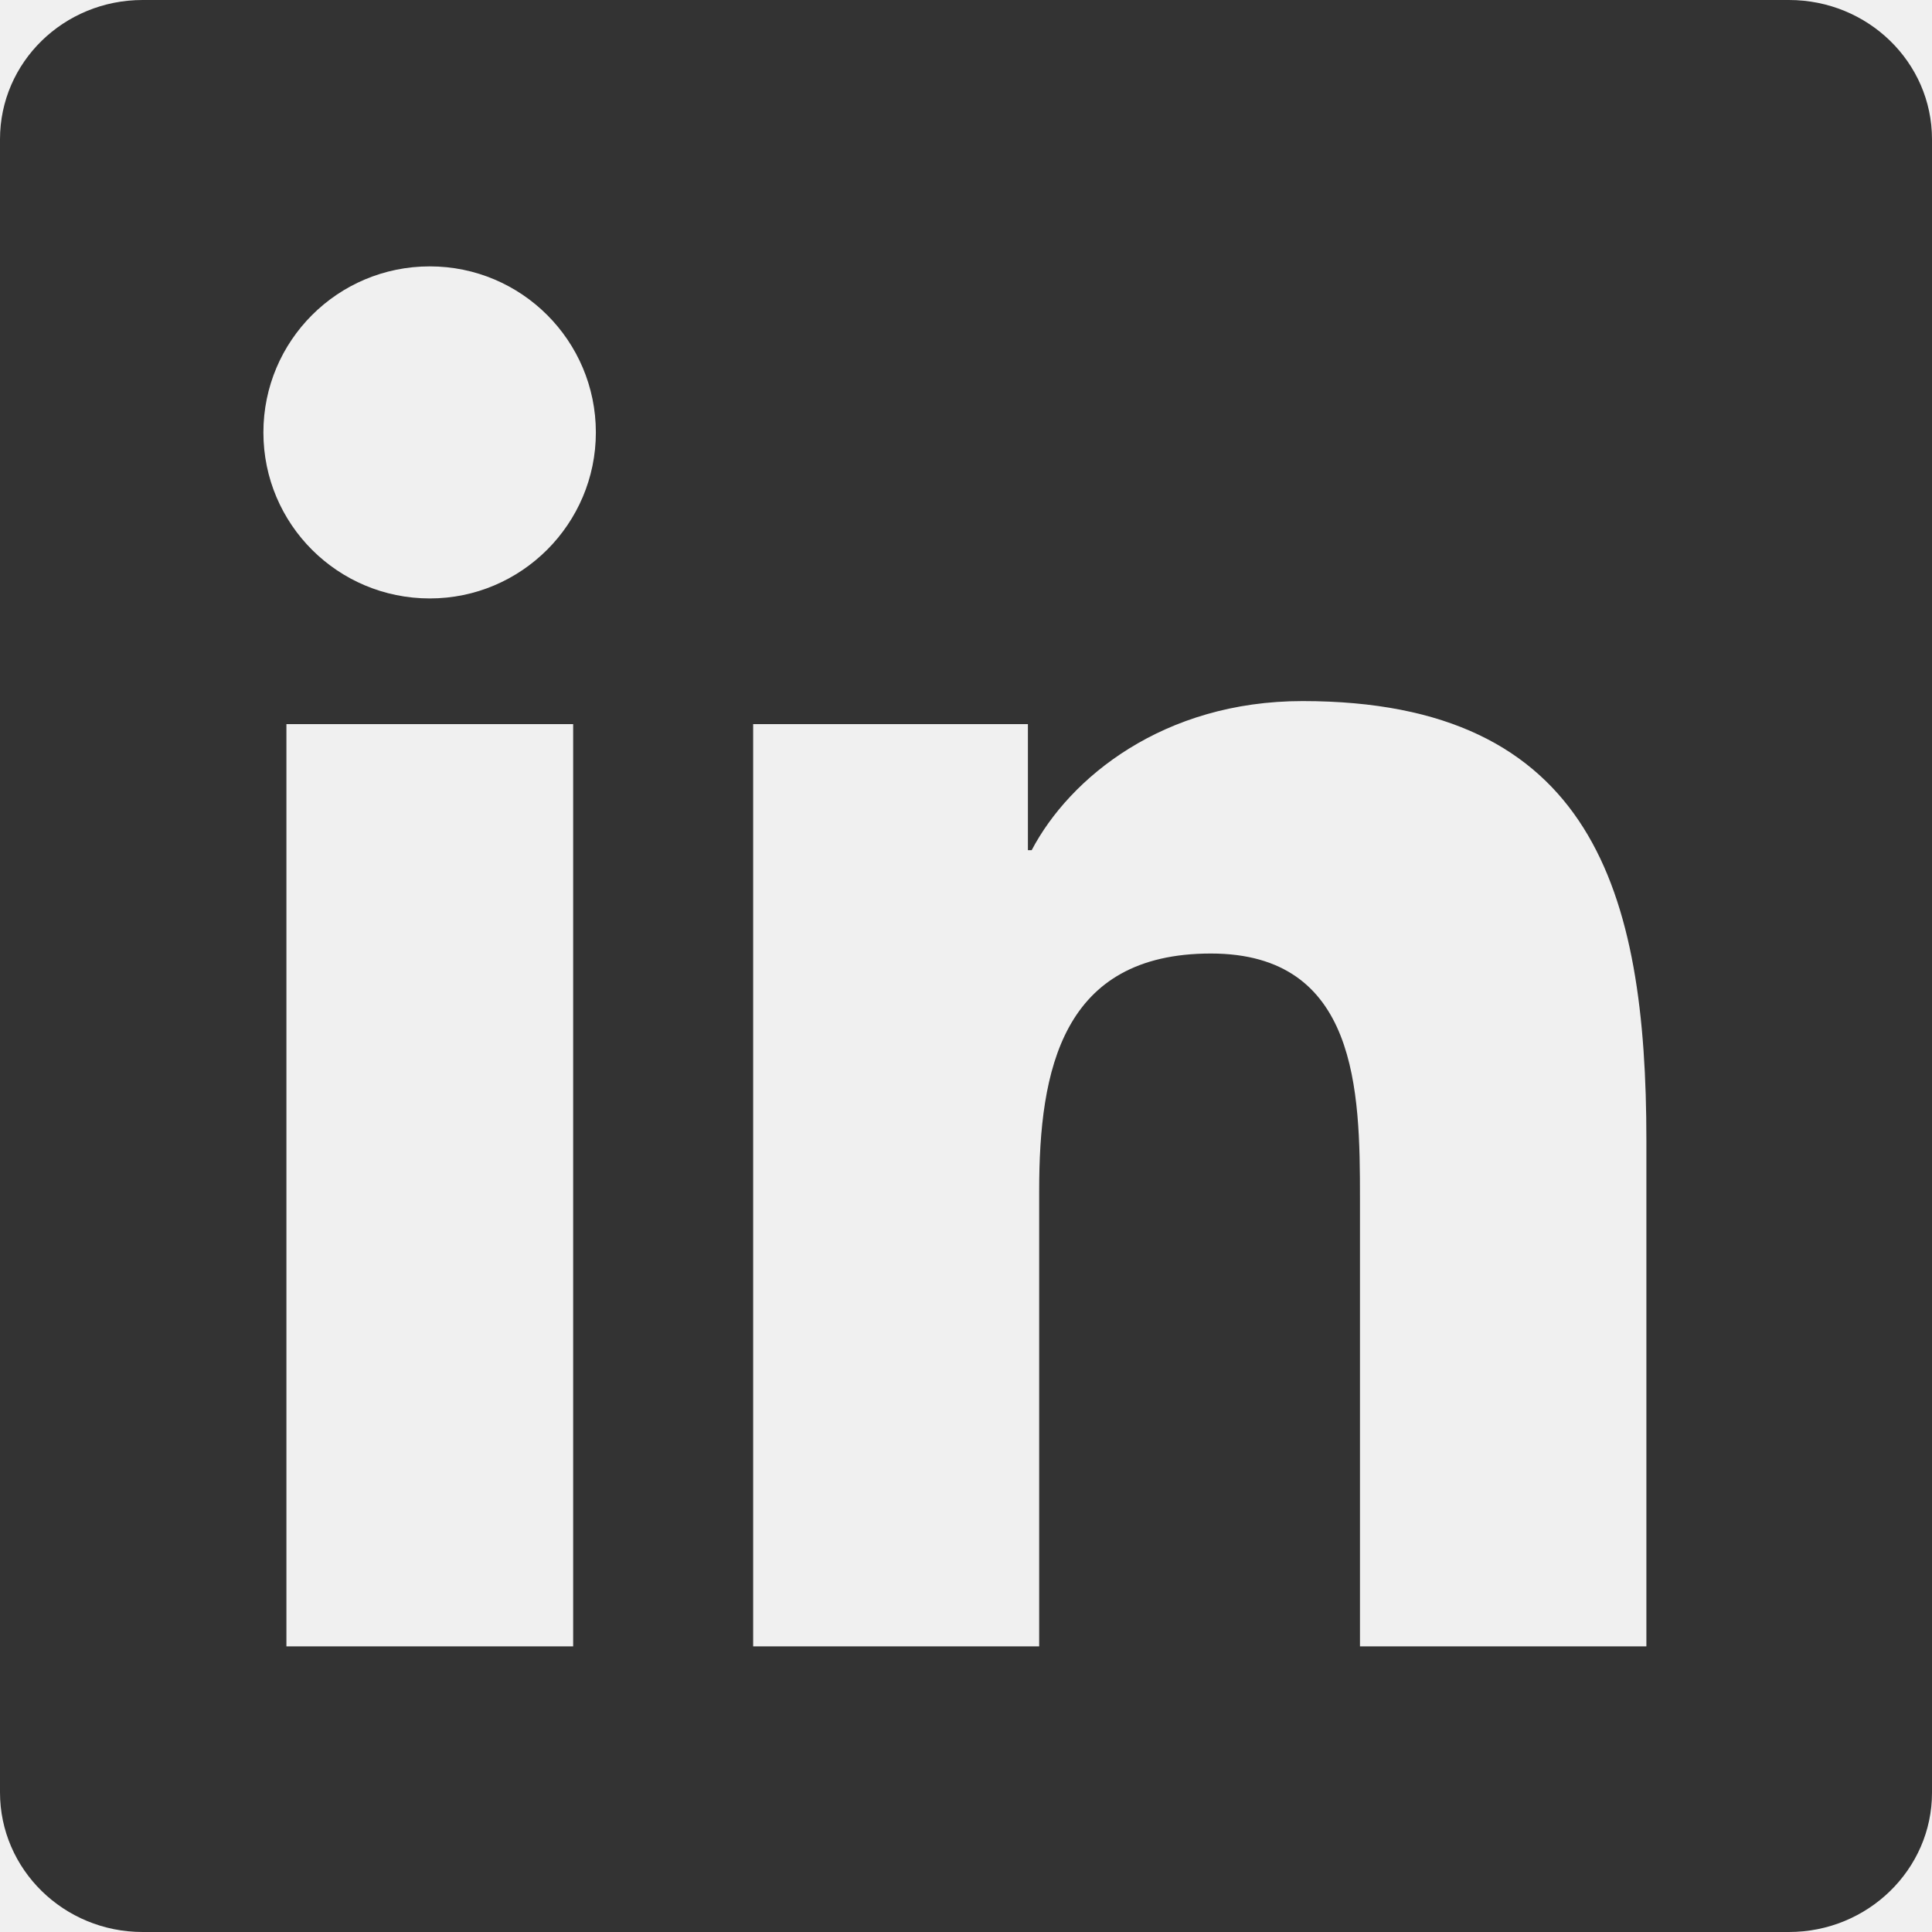
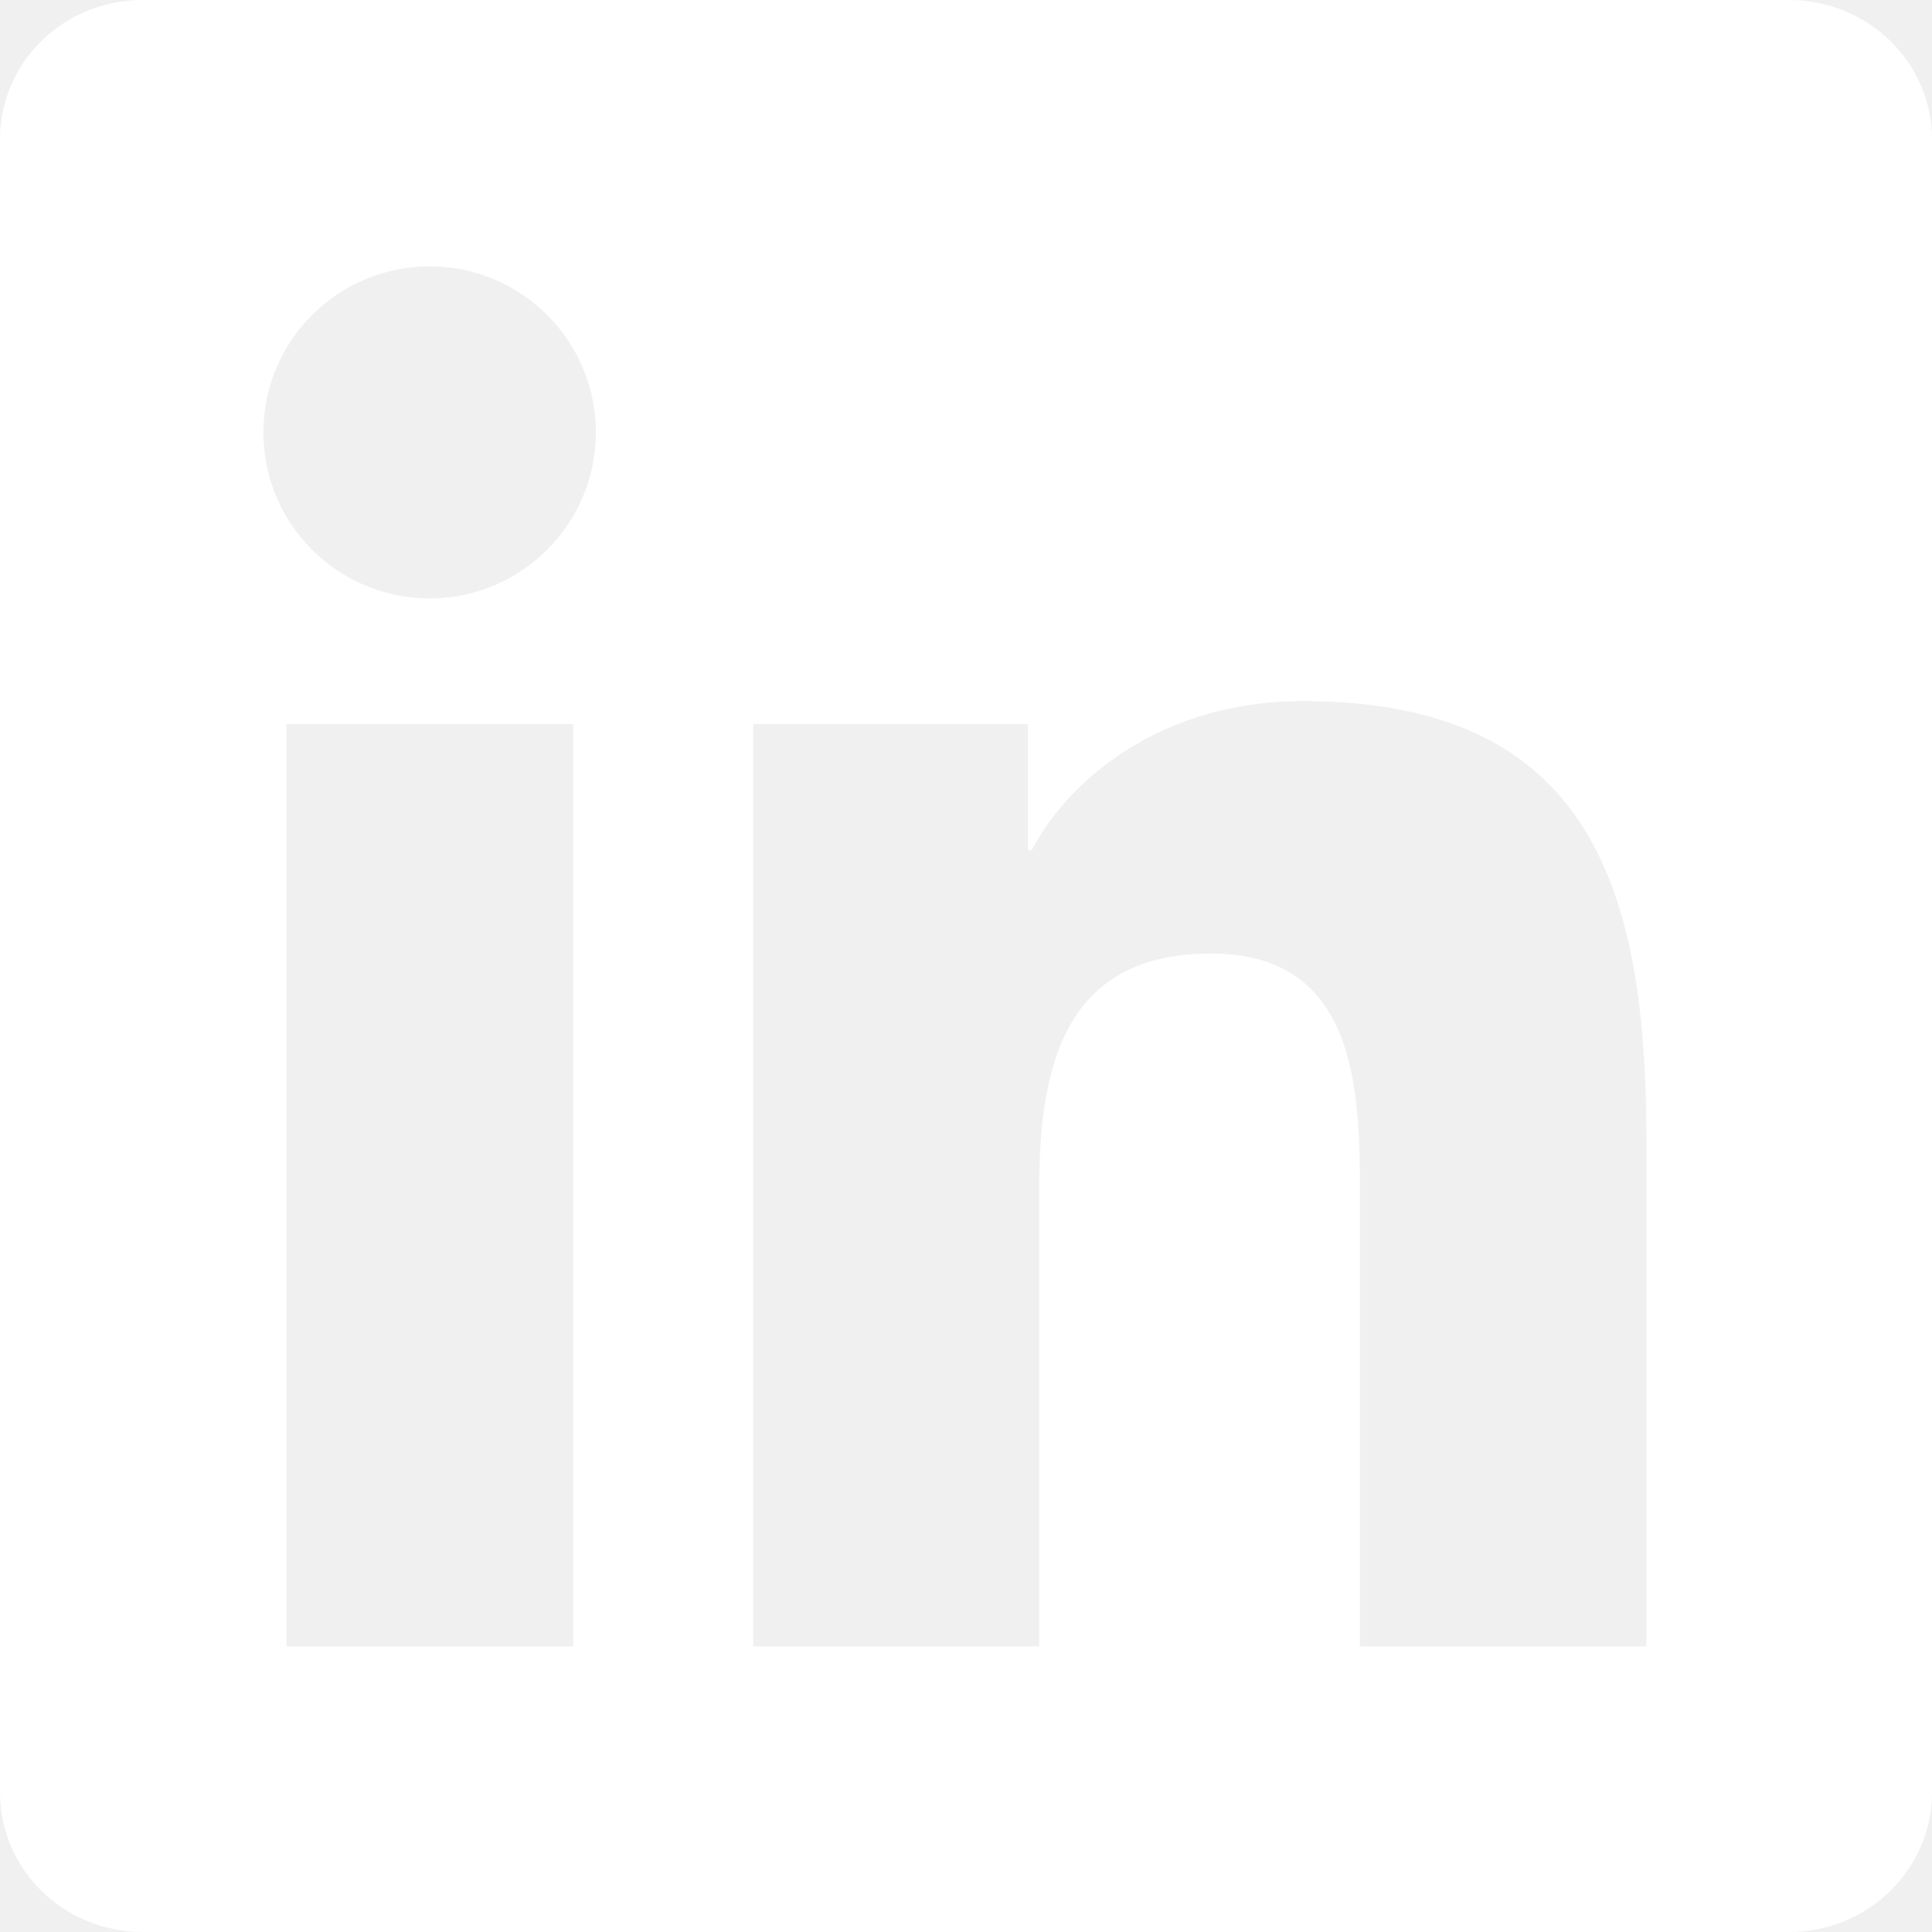
<svg xmlns="http://www.w3.org/2000/svg" width="24" height="24" viewBox="0 0 24 24" fill="none">
  <g clip-path="url(#clip0_55_344)">
-     <path d="M22.223 0H1.772C0.792 0 0 0.773 0 1.73V22.266C0 23.222 0.792 24 1.772 24H22.223C23.203 24 24 23.222 24 22.27V1.73C24 0.773 23.203 0 22.223 0ZM7.12 20.452H3.558V8.995H7.12V20.452ZM5.339 7.434C4.195 7.434 3.272 6.511 3.272 5.372C3.272 4.233 4.195 3.309 5.339 3.309C6.478 3.309 7.402 4.233 7.402 5.372C7.402 6.506 6.478 7.434 5.339 7.434ZM20.452 20.452H16.894V14.883C16.894 13.556 16.87 11.845 15.042 11.845C13.191 11.845 12.909 13.294 12.909 14.789V20.452H9.356V8.995H12.769V10.561H12.816C13.289 9.661 14.452 8.709 16.181 8.709C19.786 8.709 20.452 11.081 20.452 14.166V20.452Z" fill="#333333" />
+     <path d="M22.223 0H1.772C0.792 0 0 0.773 0 1.73V22.266C0 23.222 0.792 24 1.772 24H22.223C23.203 24 24 23.222 24 22.27V1.73C24 0.773 23.203 0 22.223 0ZM7.12 20.452H3.558V8.995H7.12V20.452ZM5.339 7.434C4.195 7.434 3.272 6.511 3.272 5.372C3.272 4.233 4.195 3.309 5.339 3.309C6.478 3.309 7.402 4.233 7.402 5.372C7.402 6.506 6.478 7.434 5.339 7.434ZM20.452 20.452H16.894V14.883C16.894 13.556 16.87 11.845 15.042 11.845C13.191 11.845 12.909 13.294 12.909 14.789V20.452H9.356V8.995H12.769V10.561H12.816C13.289 9.661 14.452 8.709 16.181 8.709C19.786 8.709 20.452 11.081 20.452 14.166V20.452Z" fill="#ffffff" />
  </g>
  <defs>
    <clipPath id="clip0_55_344">
      <rect width="24" height="24" fill="white" />
    </clipPath>
  </defs>
</svg>
